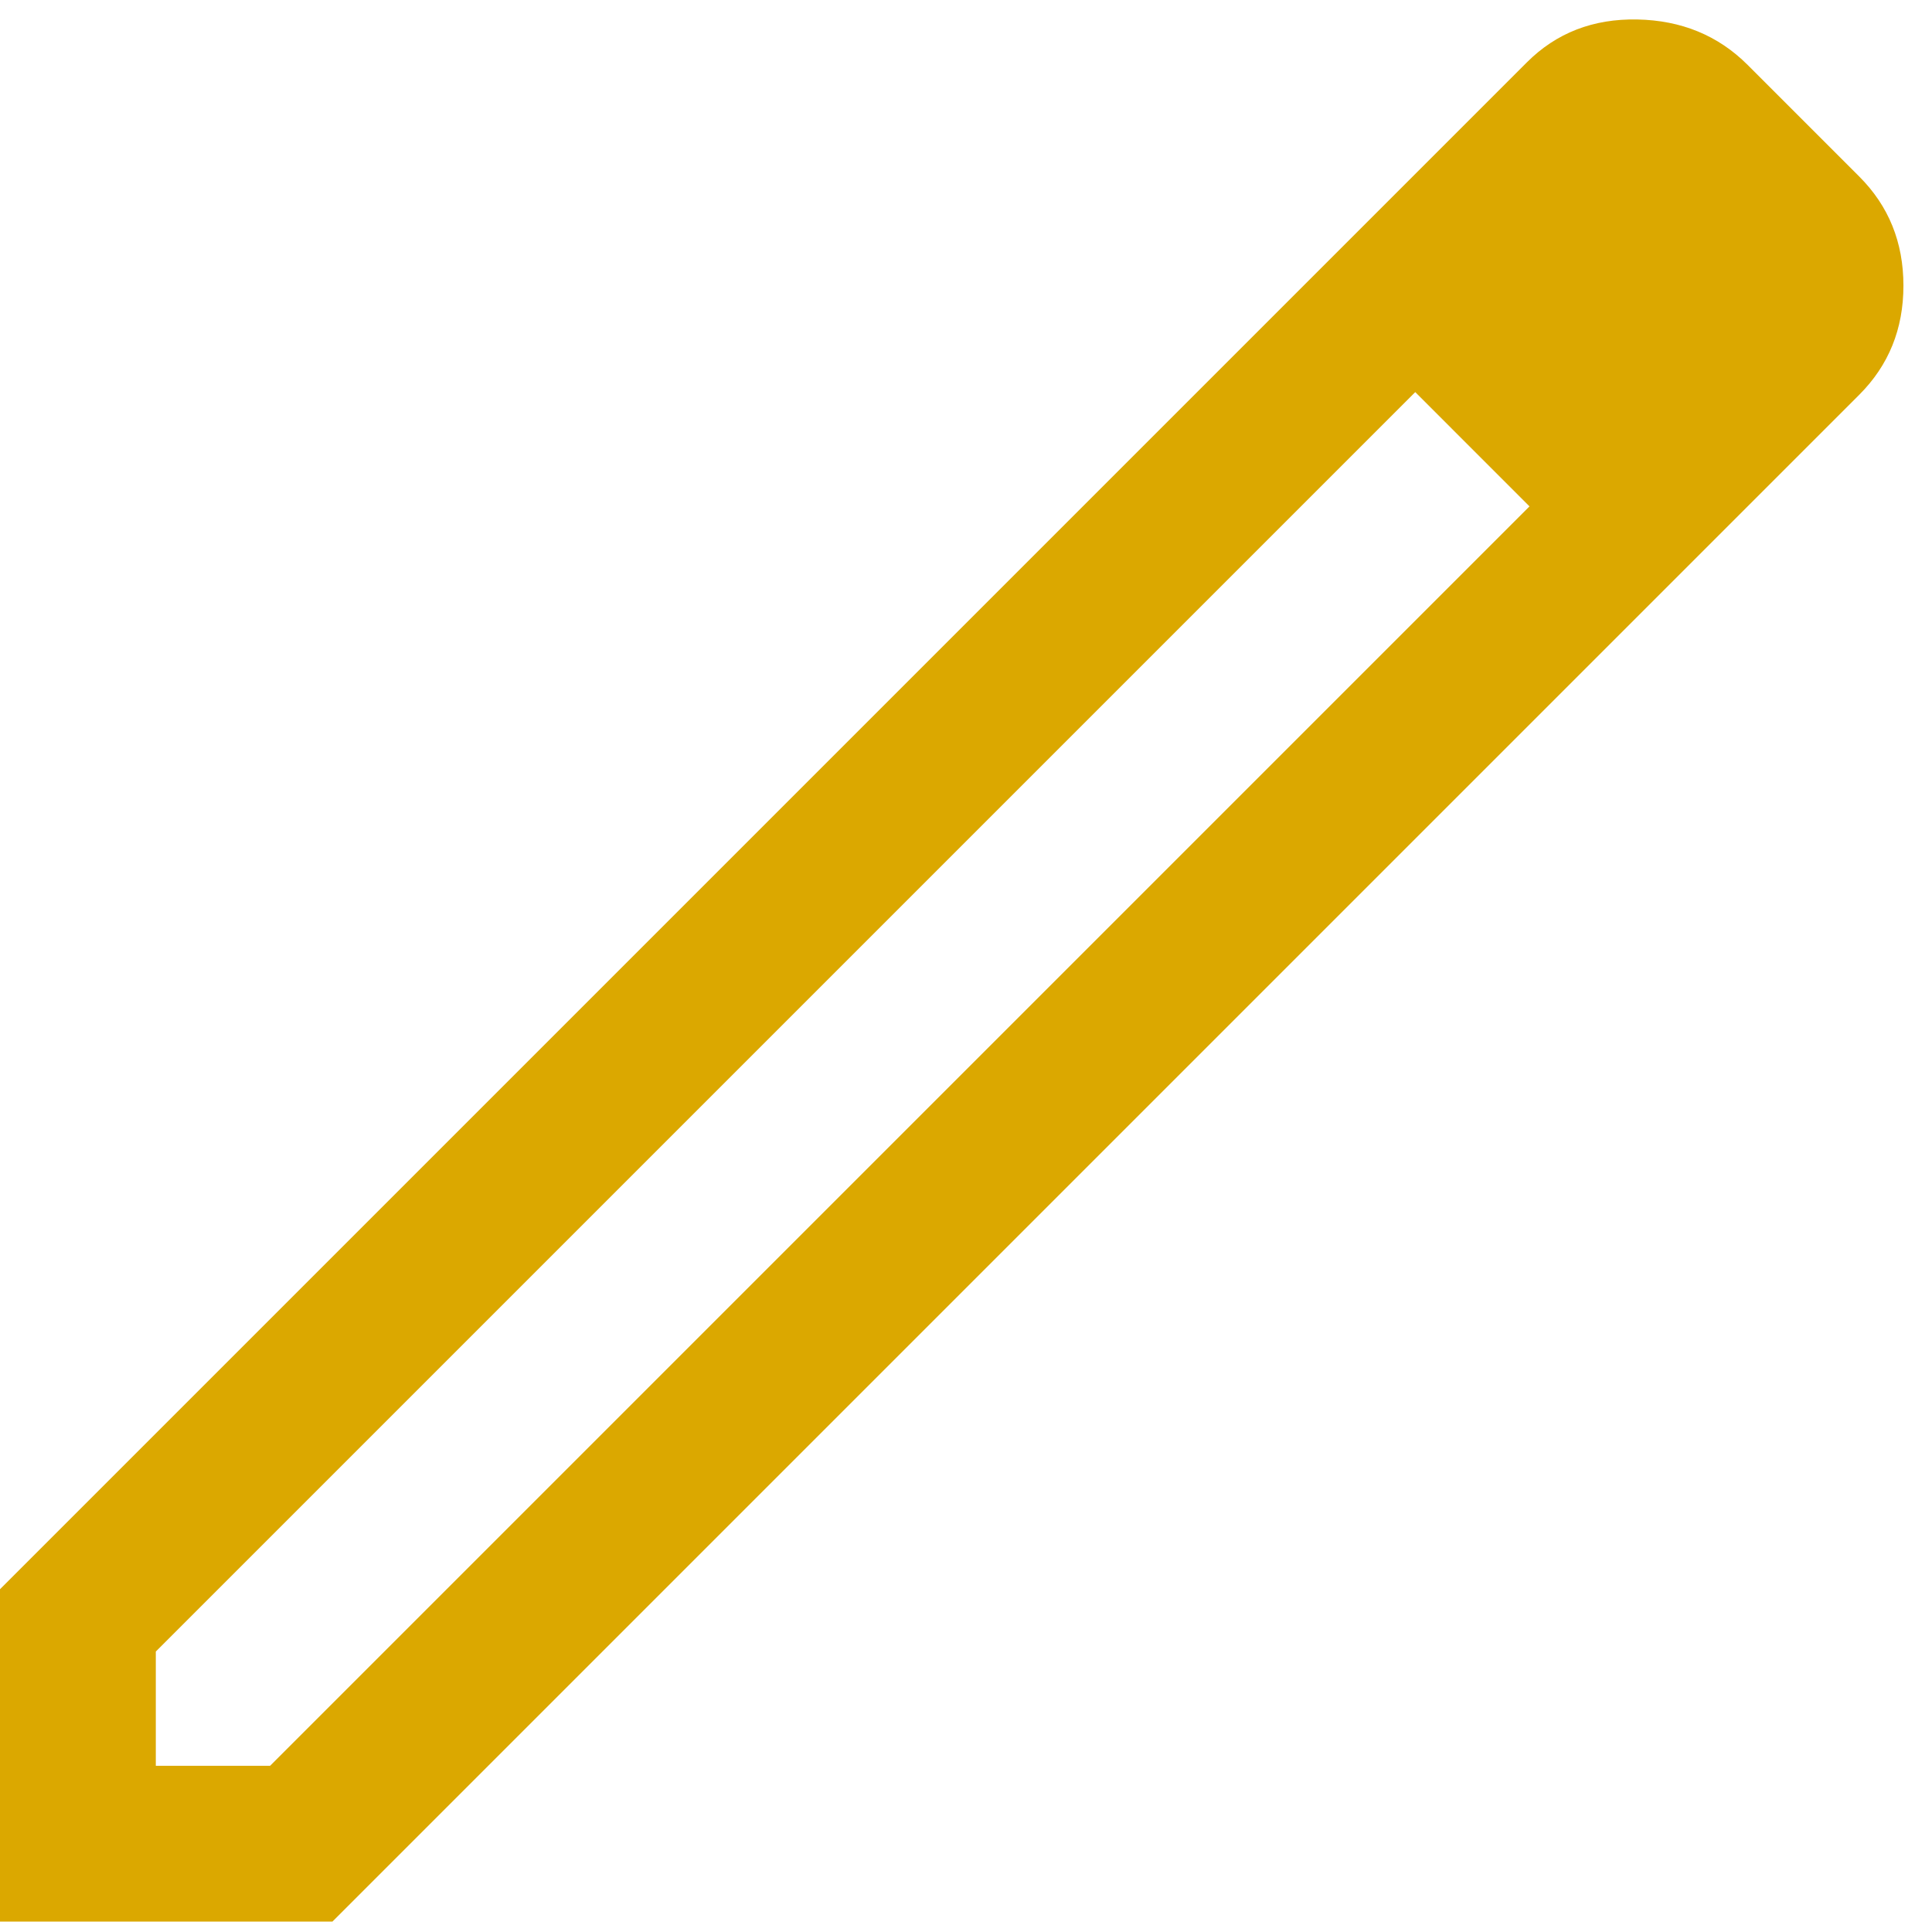
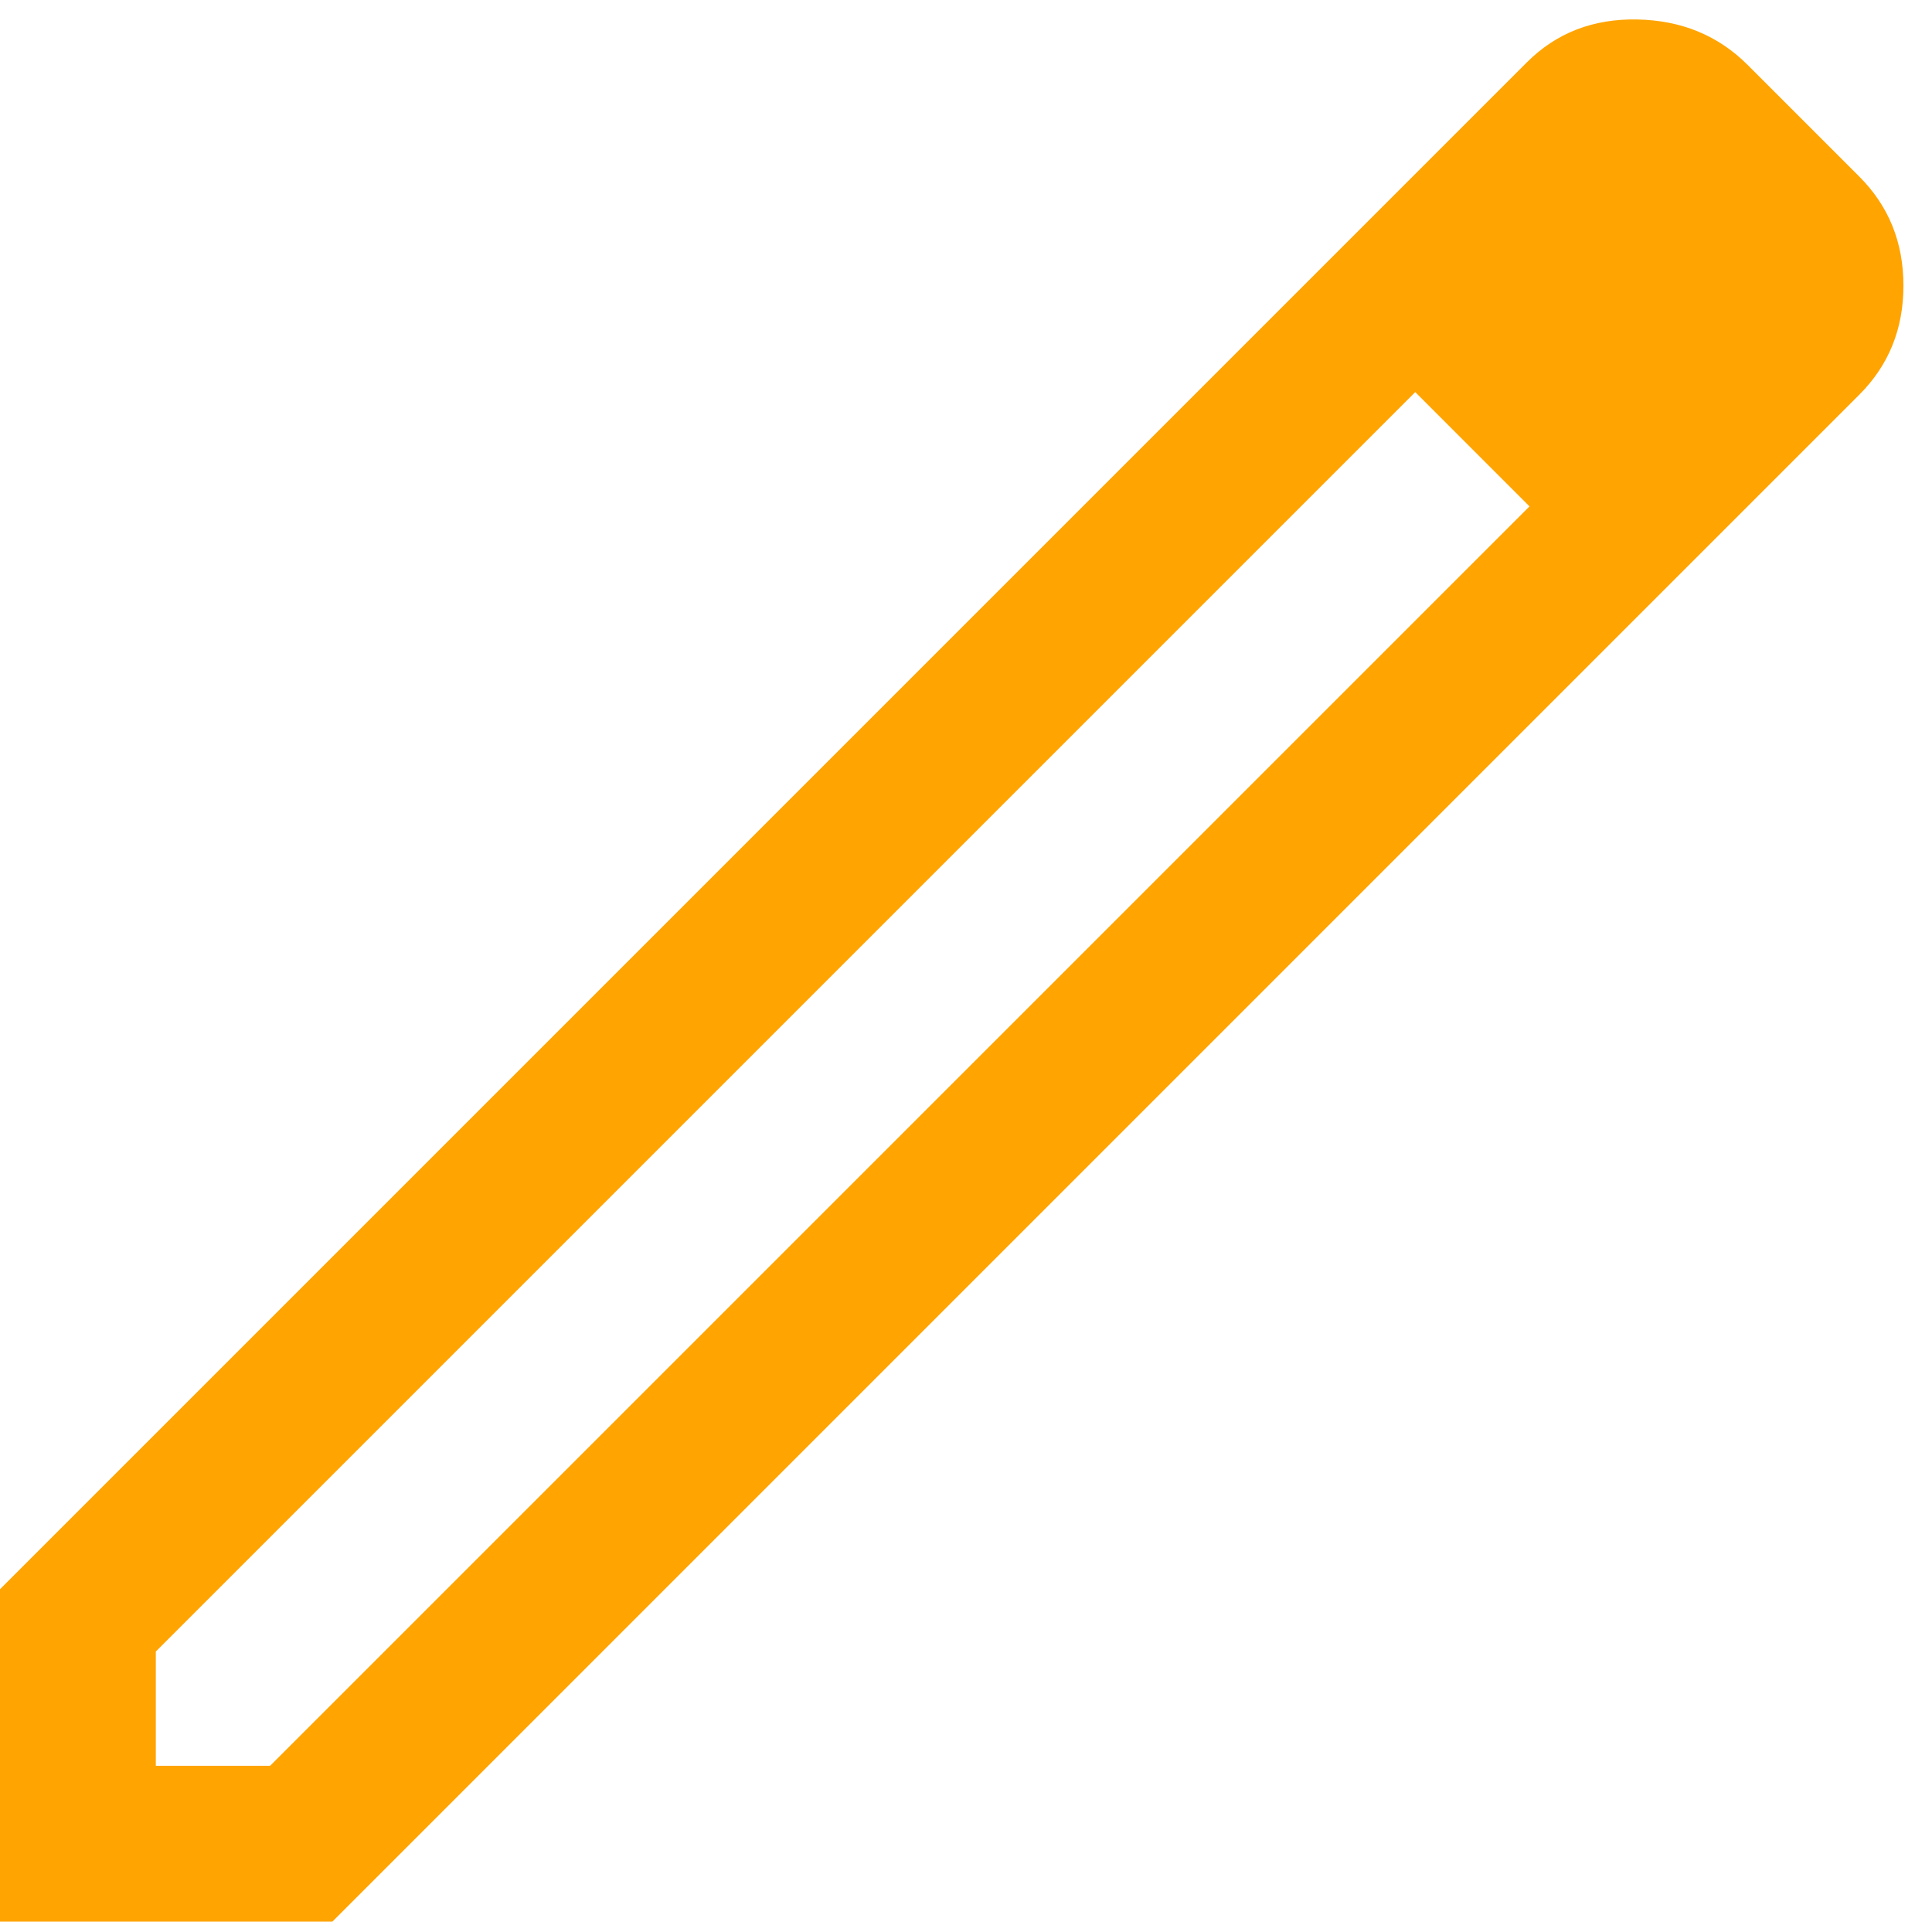
- <svg xmlns="http://www.w3.org/2000/svg" width="100%" height="100%" viewBox="0 0 155 155" version="1.1" xml:space="preserve" fill="#DBA800" style="fill-rule:evenodd;clip-rule:evenodd;stroke-linejoin:round;stroke-miterlimit:2;">
+ <svg xmlns="http://www.w3.org/2000/svg" width="100%" height="100%" viewBox="0 0 155 155" version="1.1" xml:space="preserve" fill="#FFA400" style="fill-rule:evenodd;clip-rule:evenodd;stroke-linejoin:round;stroke-miterlimit:2;">
  <path d="M12.5,141.667l9.167,-0l101.041,-101.042l-9.166,-9.167l-101.042,101.042l0,9.167Zm-12.5,12.5l0,-26.667l122.5,-122.5c2.361,-2.361 5.313,-3.507 8.854,-3.438c3.542,0.07 6.493,1.285 8.854,3.646l8.959,8.959c2.361,2.361 3.541,5.277 3.541,8.75c0,3.472 -1.18,6.389 -3.541,8.75l-122.5,122.5l-26.667,-0Zm139.583,-131.459l-8.541,-8.541l8.541,8.541Zm-16.875,17.917l-9.166,-9.167l9.166,9.167Z" style="fill-rule:nonzero;" />
</svg>
